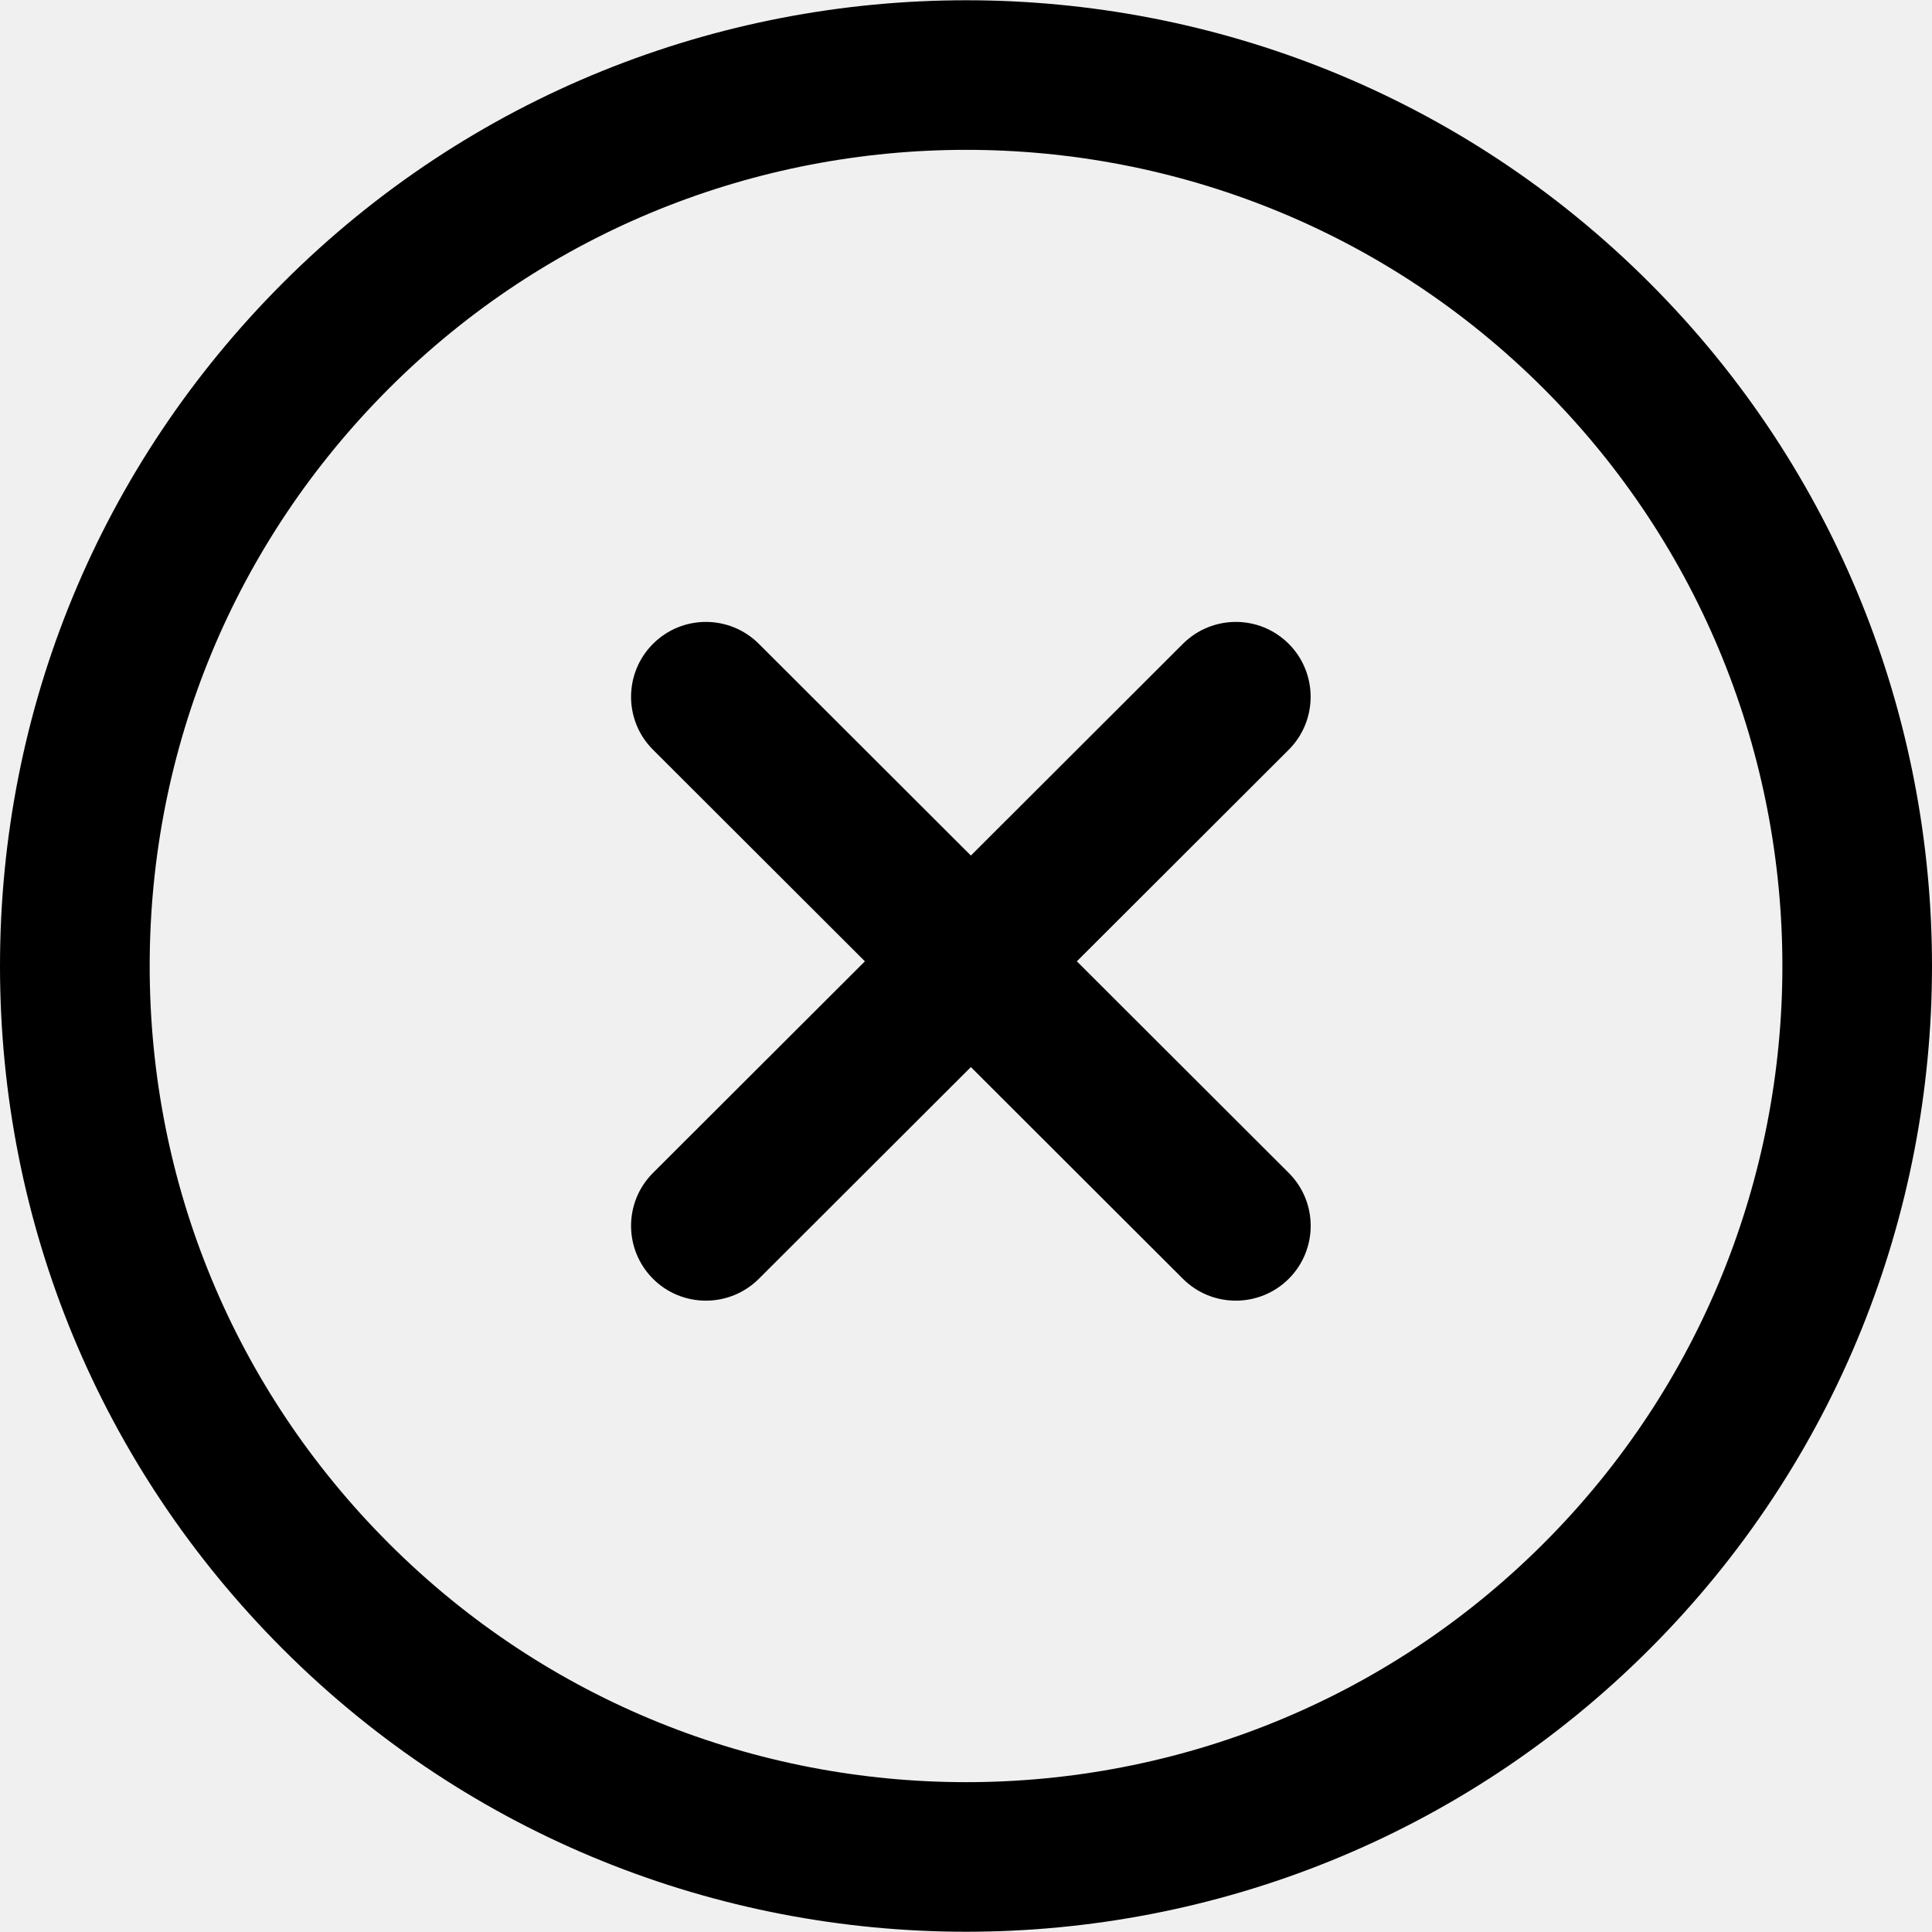
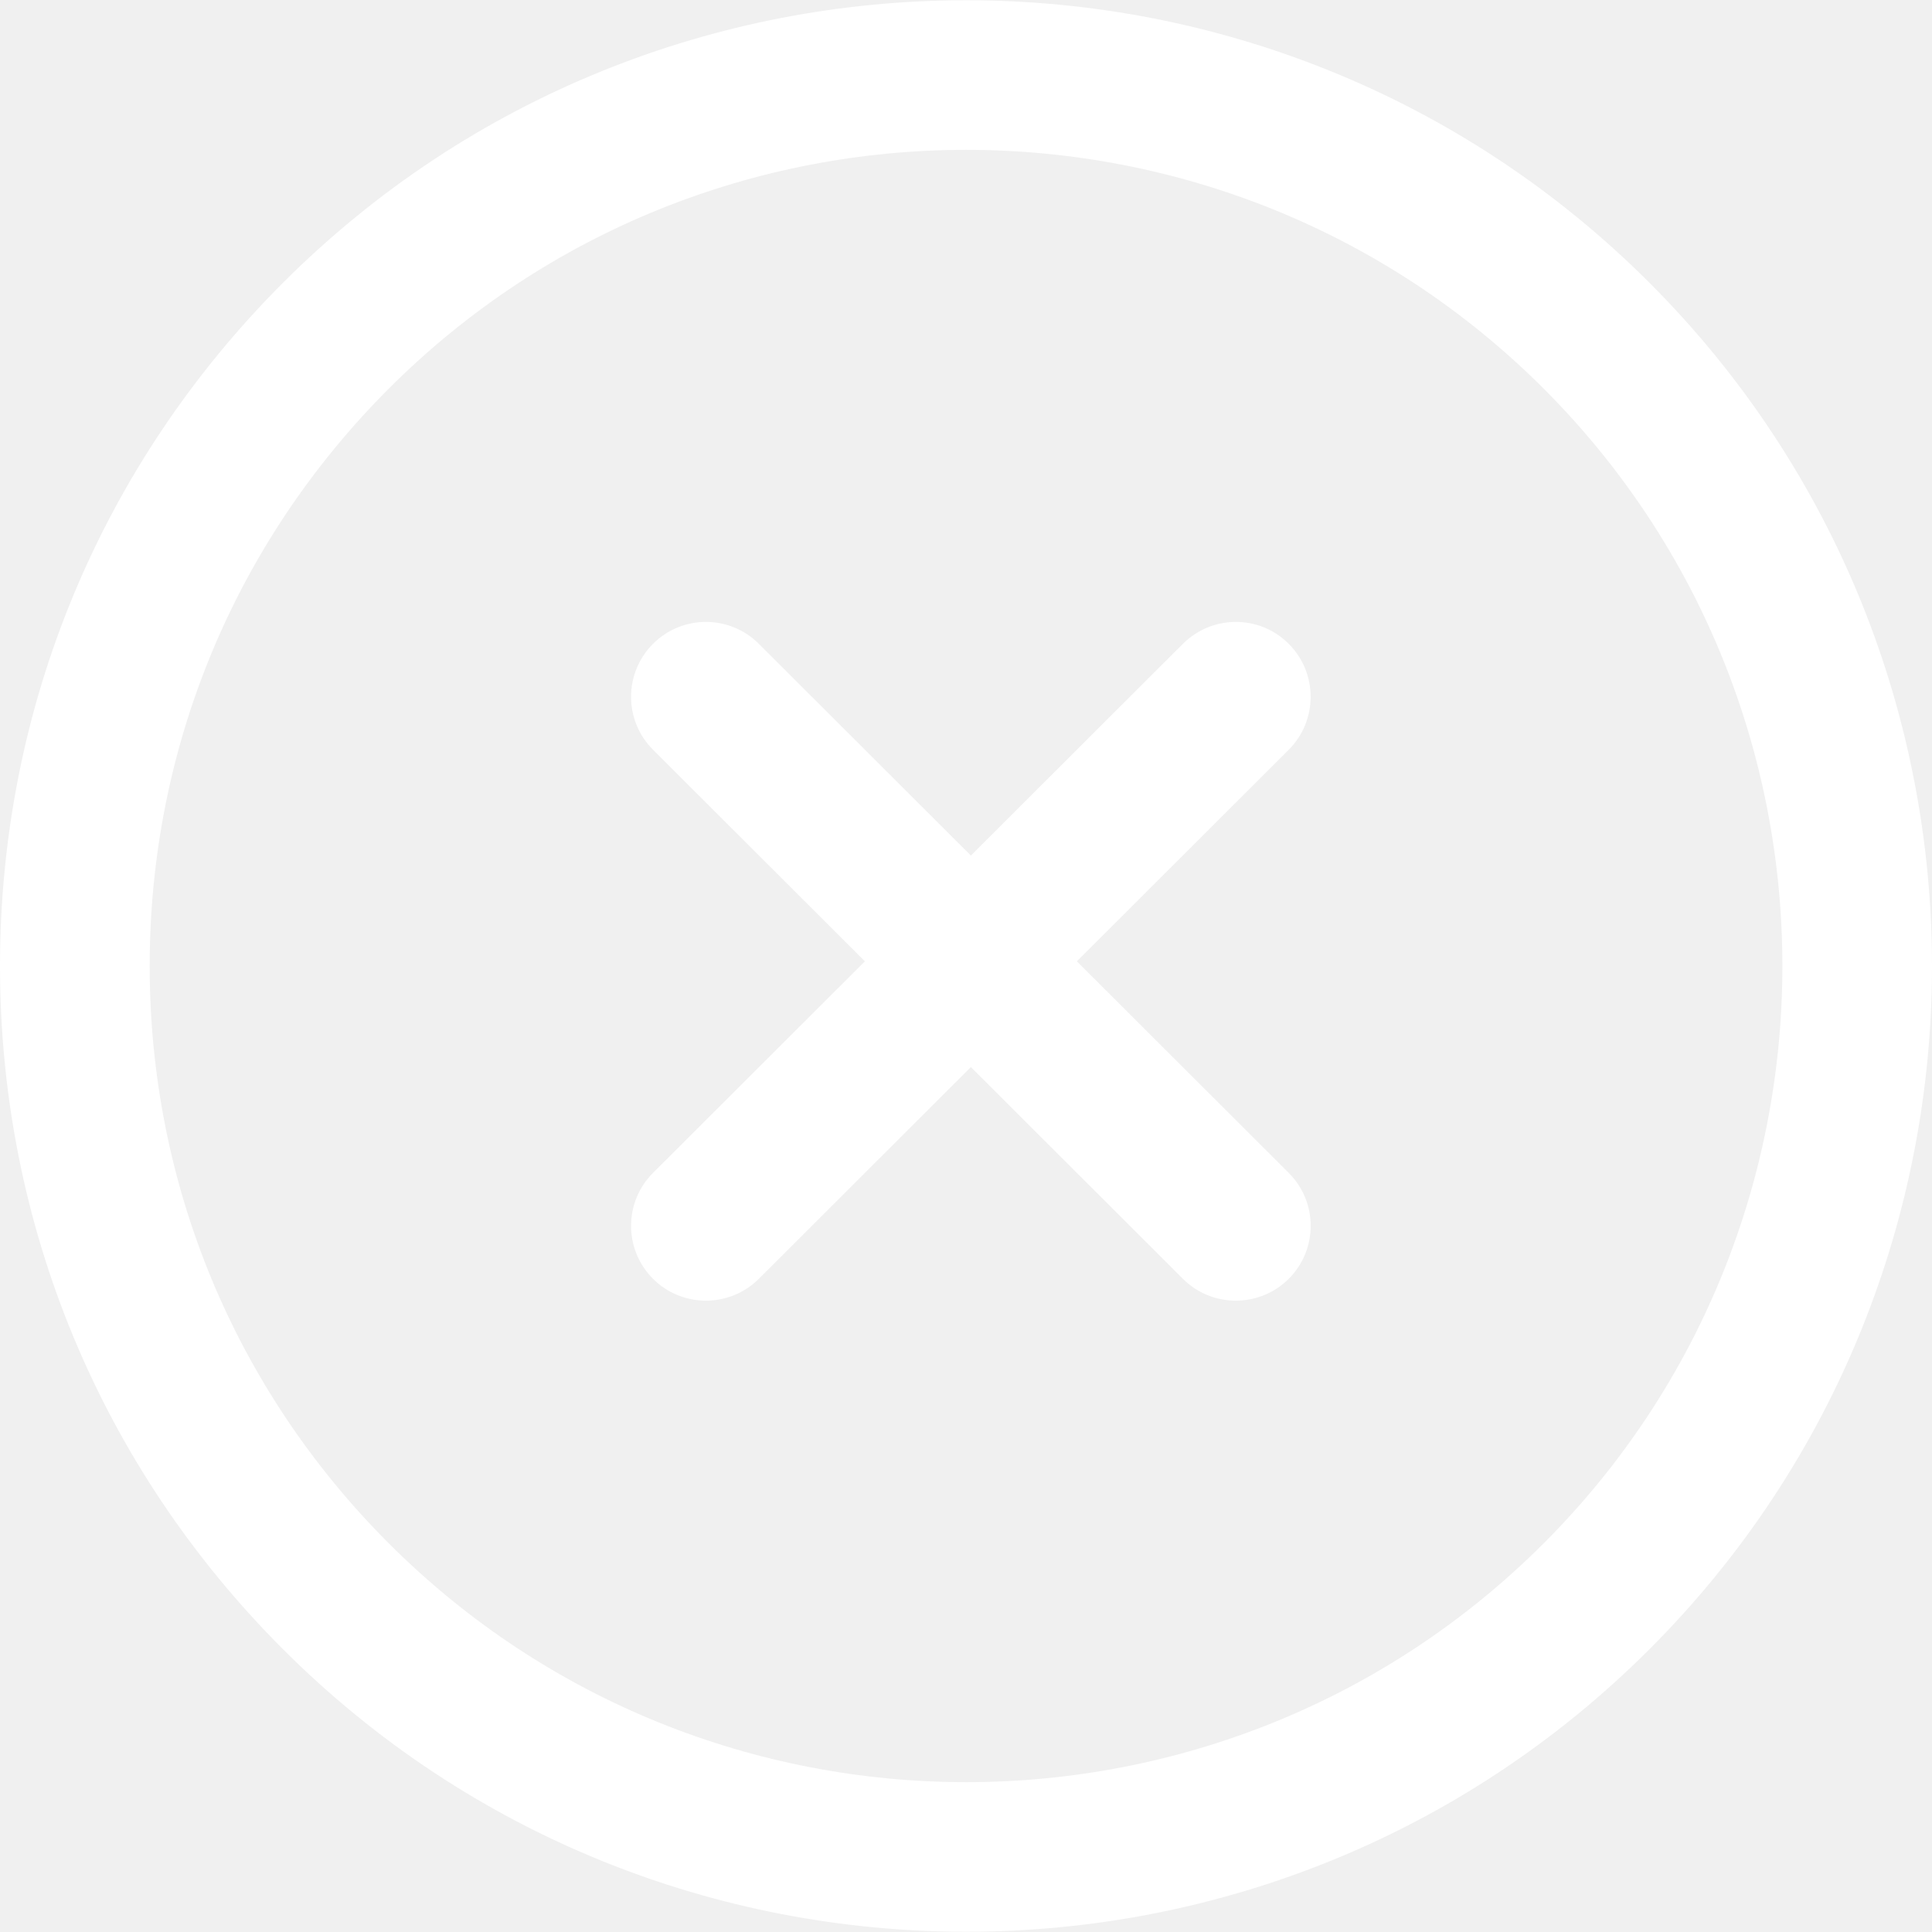
<svg xmlns="http://www.w3.org/2000/svg" viewBox="0 0 511.995 511.995">
-   <path d="M437.126 74.939c-99.826-99.826-262.307-99.826-362.133 0C26.637 123.314 0 187.617 0 256.005s26.637 132.691 74.993 181.047c49.923 49.923 115.495 74.874 181.066 74.874s131.144-24.951 181.066-74.874c99.826-99.826 99.826-262.268.001-362.113zM409.08 409.006c-84.375 84.375-221.667 84.375-306.042 0-40.858-40.858-63.37-95.204-63.37-153.001s22.512-112.143 63.37-153.021c84.375-84.375 221.667-84.355 306.042 0 84.355 84.375 84.355 221.667 0 306.022zm-67.555-98.179l-56.151-56.071 56.151-56.071c7.735-7.735 7.735-20.29.02-28.046-7.755-7.775-20.31-7.755-28.065-.02l-56.19 56.111-56.19-56.111c-7.755-7.735-20.31-7.755-28.065.02-7.735 7.755-7.735 20.31.02 28.046l56.151 56.071-56.151 56.071c-7.755 7.735-7.755 20.29-.02 28.046 3.868 3.887 8.965 5.811 14.043 5.811a19.84 19.84 0 0 0 14.023-5.792l56.19-56.111 56.19 56.111c3.868 3.868 8.945 5.792 14.023 5.792s10.175-1.944 14.043-5.811c7.733-7.756 7.733-20.311-.022-28.046z" />
+   <path fill="#FFF" d="M437.126 74.939c-99.826-99.826-262.307-99.826-362.133 0C26.637 123.314 0 187.617 0 256.005s26.637 132.691 74.993 181.047c49.923 49.923 115.495 74.874 181.066 74.874s131.144-24.951 181.066-74.874c99.826-99.826 99.826-262.268.001-362.113zM409.08 409.006c-84.375 84.375-221.667 84.375-306.042 0-40.858-40.858-63.37-95.204-63.37-153.001s22.512-112.143 63.37-153.021c84.375-84.375 221.667-84.355 306.042 0 84.355 84.375 84.355 221.667 0 306.022zm-67.555-98.179l-56.151-56.071 56.151-56.071c7.735-7.735 7.735-20.29.02-28.046-7.755-7.775-20.31-7.755-28.065-.02l-56.19 56.111-56.19-56.111c-7.755-7.735-20.31-7.755-28.065.02-7.735 7.755-7.735 20.31.02 28.046l56.151 56.071-56.151 56.071c-7.755 7.735-7.755 20.29-.02 28.046 3.868 3.887 8.965 5.811 14.043 5.811a19.84 19.84 0 0 0 14.023-5.792l56.19-56.111 56.19 56.111c3.868 3.868 8.945 5.792 14.023 5.792s10.175-1.944 14.043-5.811c7.733-7.756 7.733-20.311-.022-28.046z" />
</svg>
